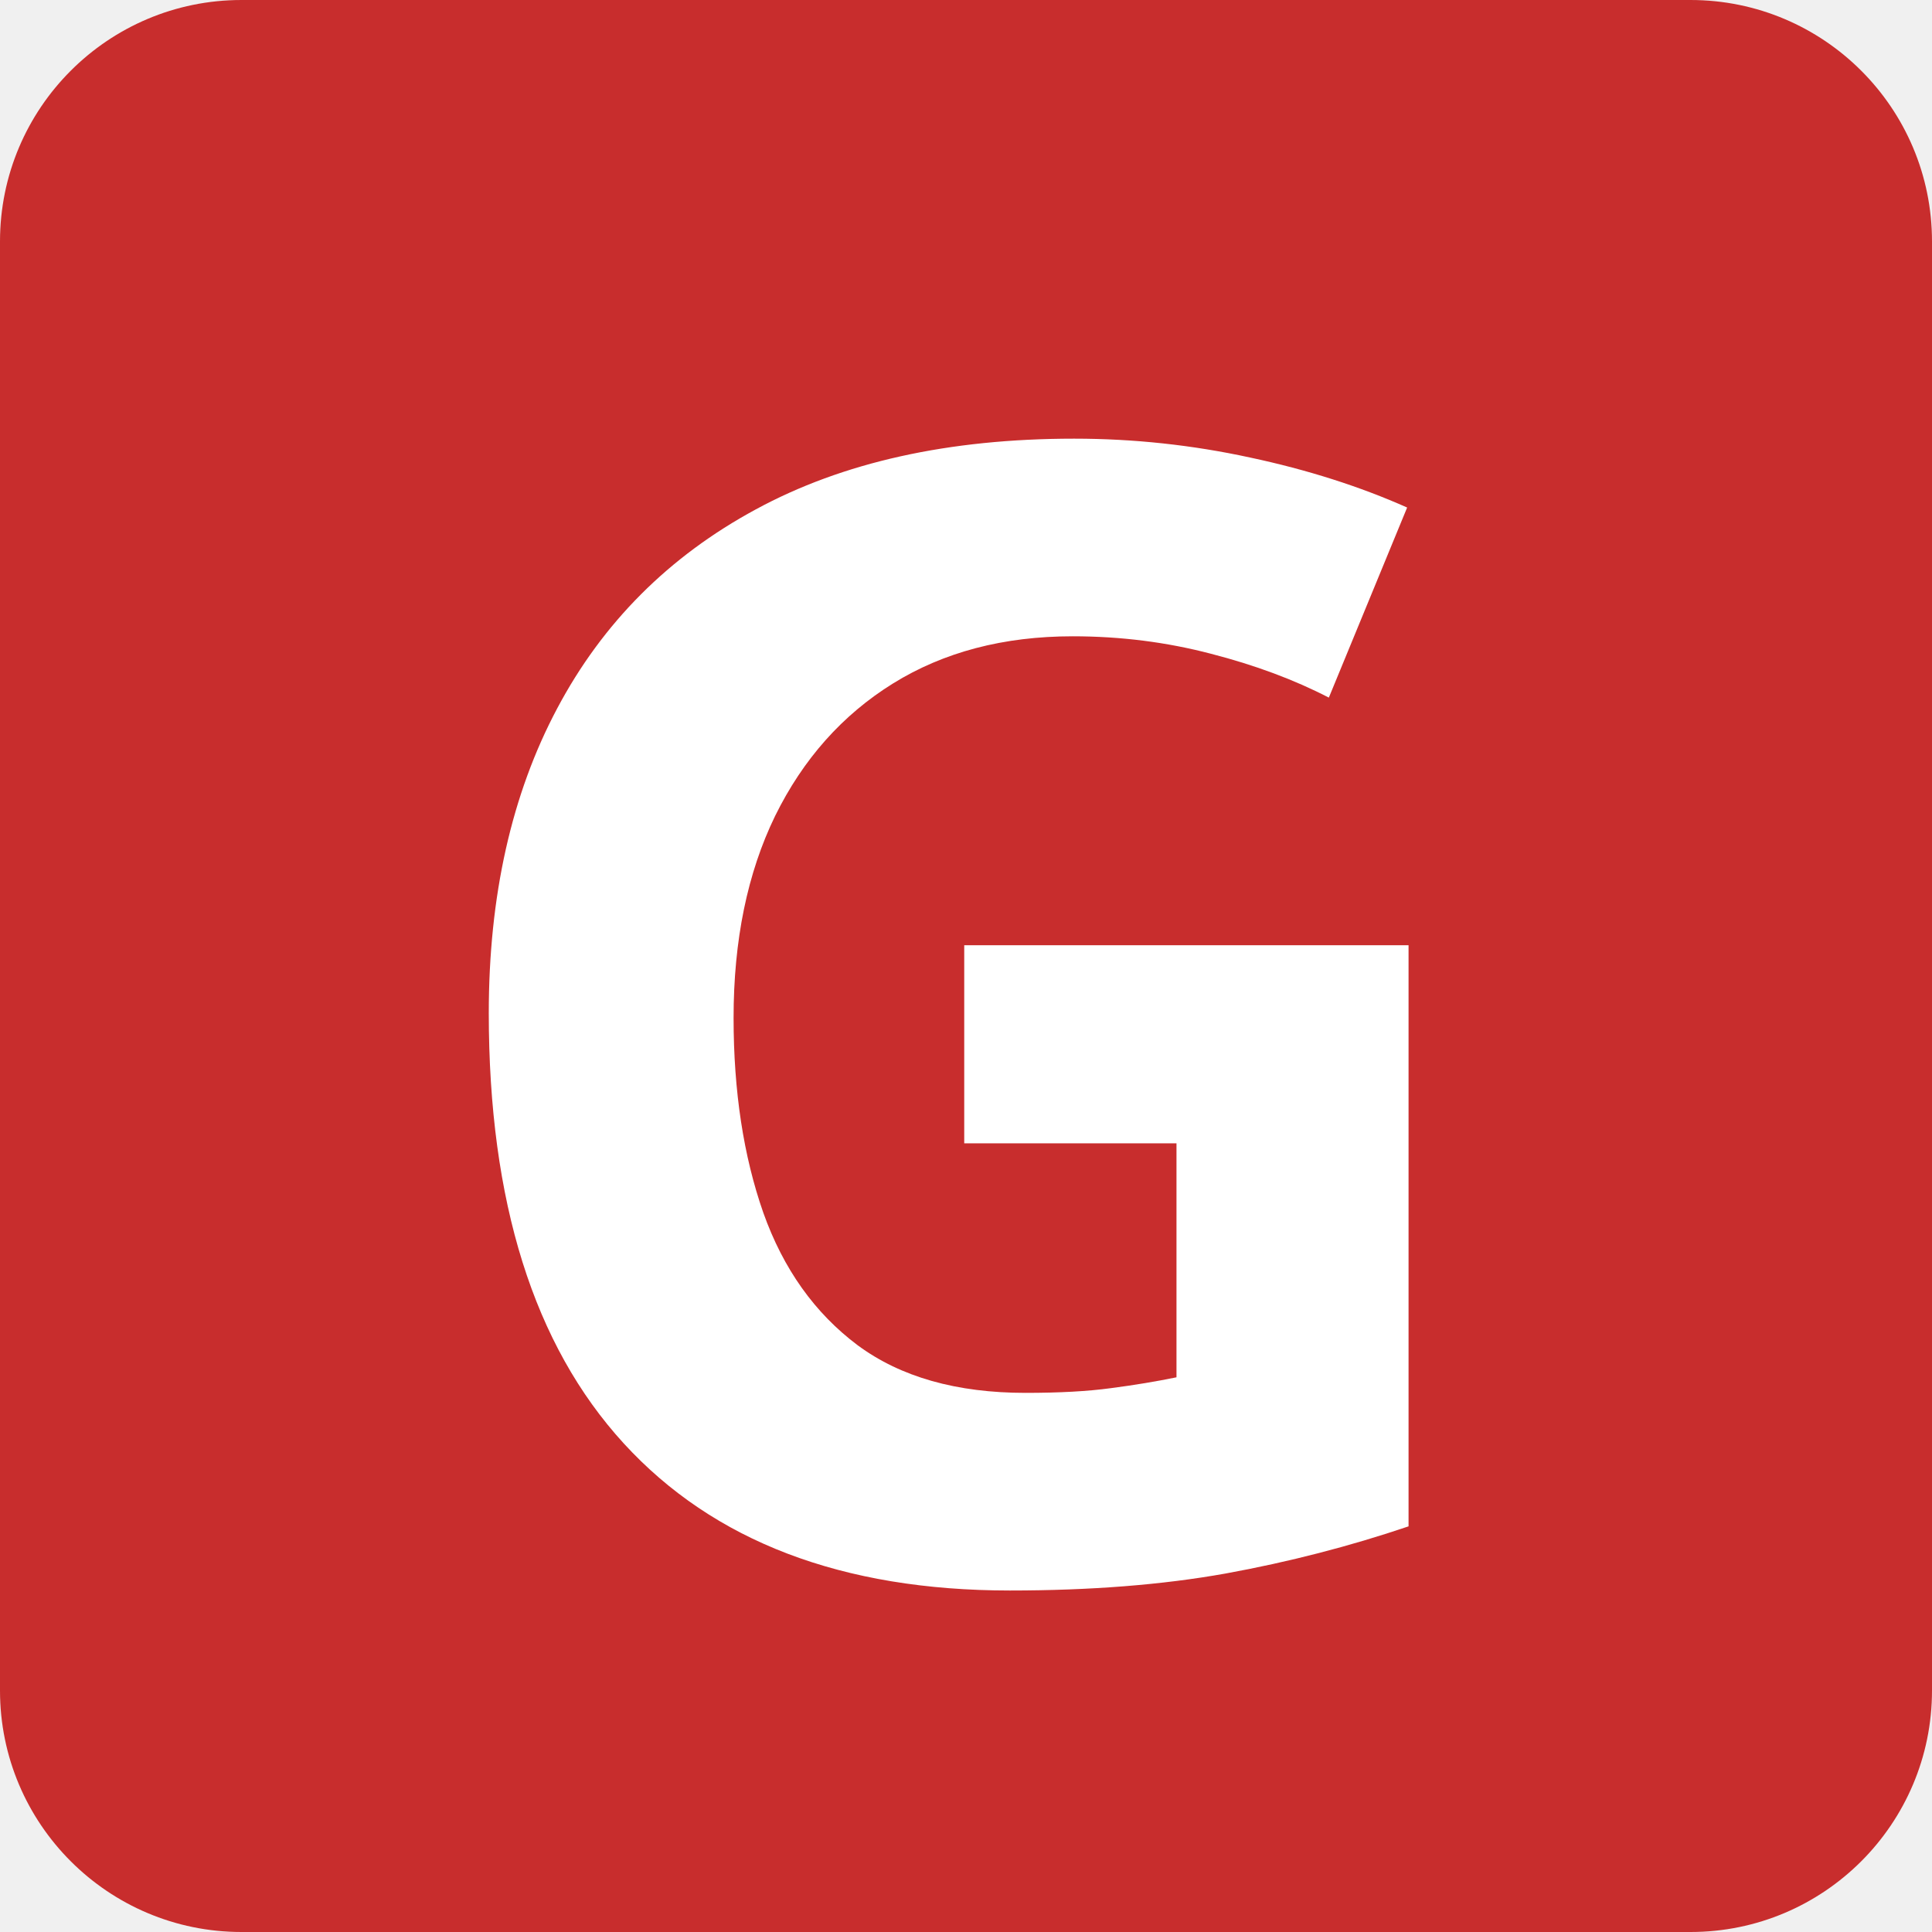
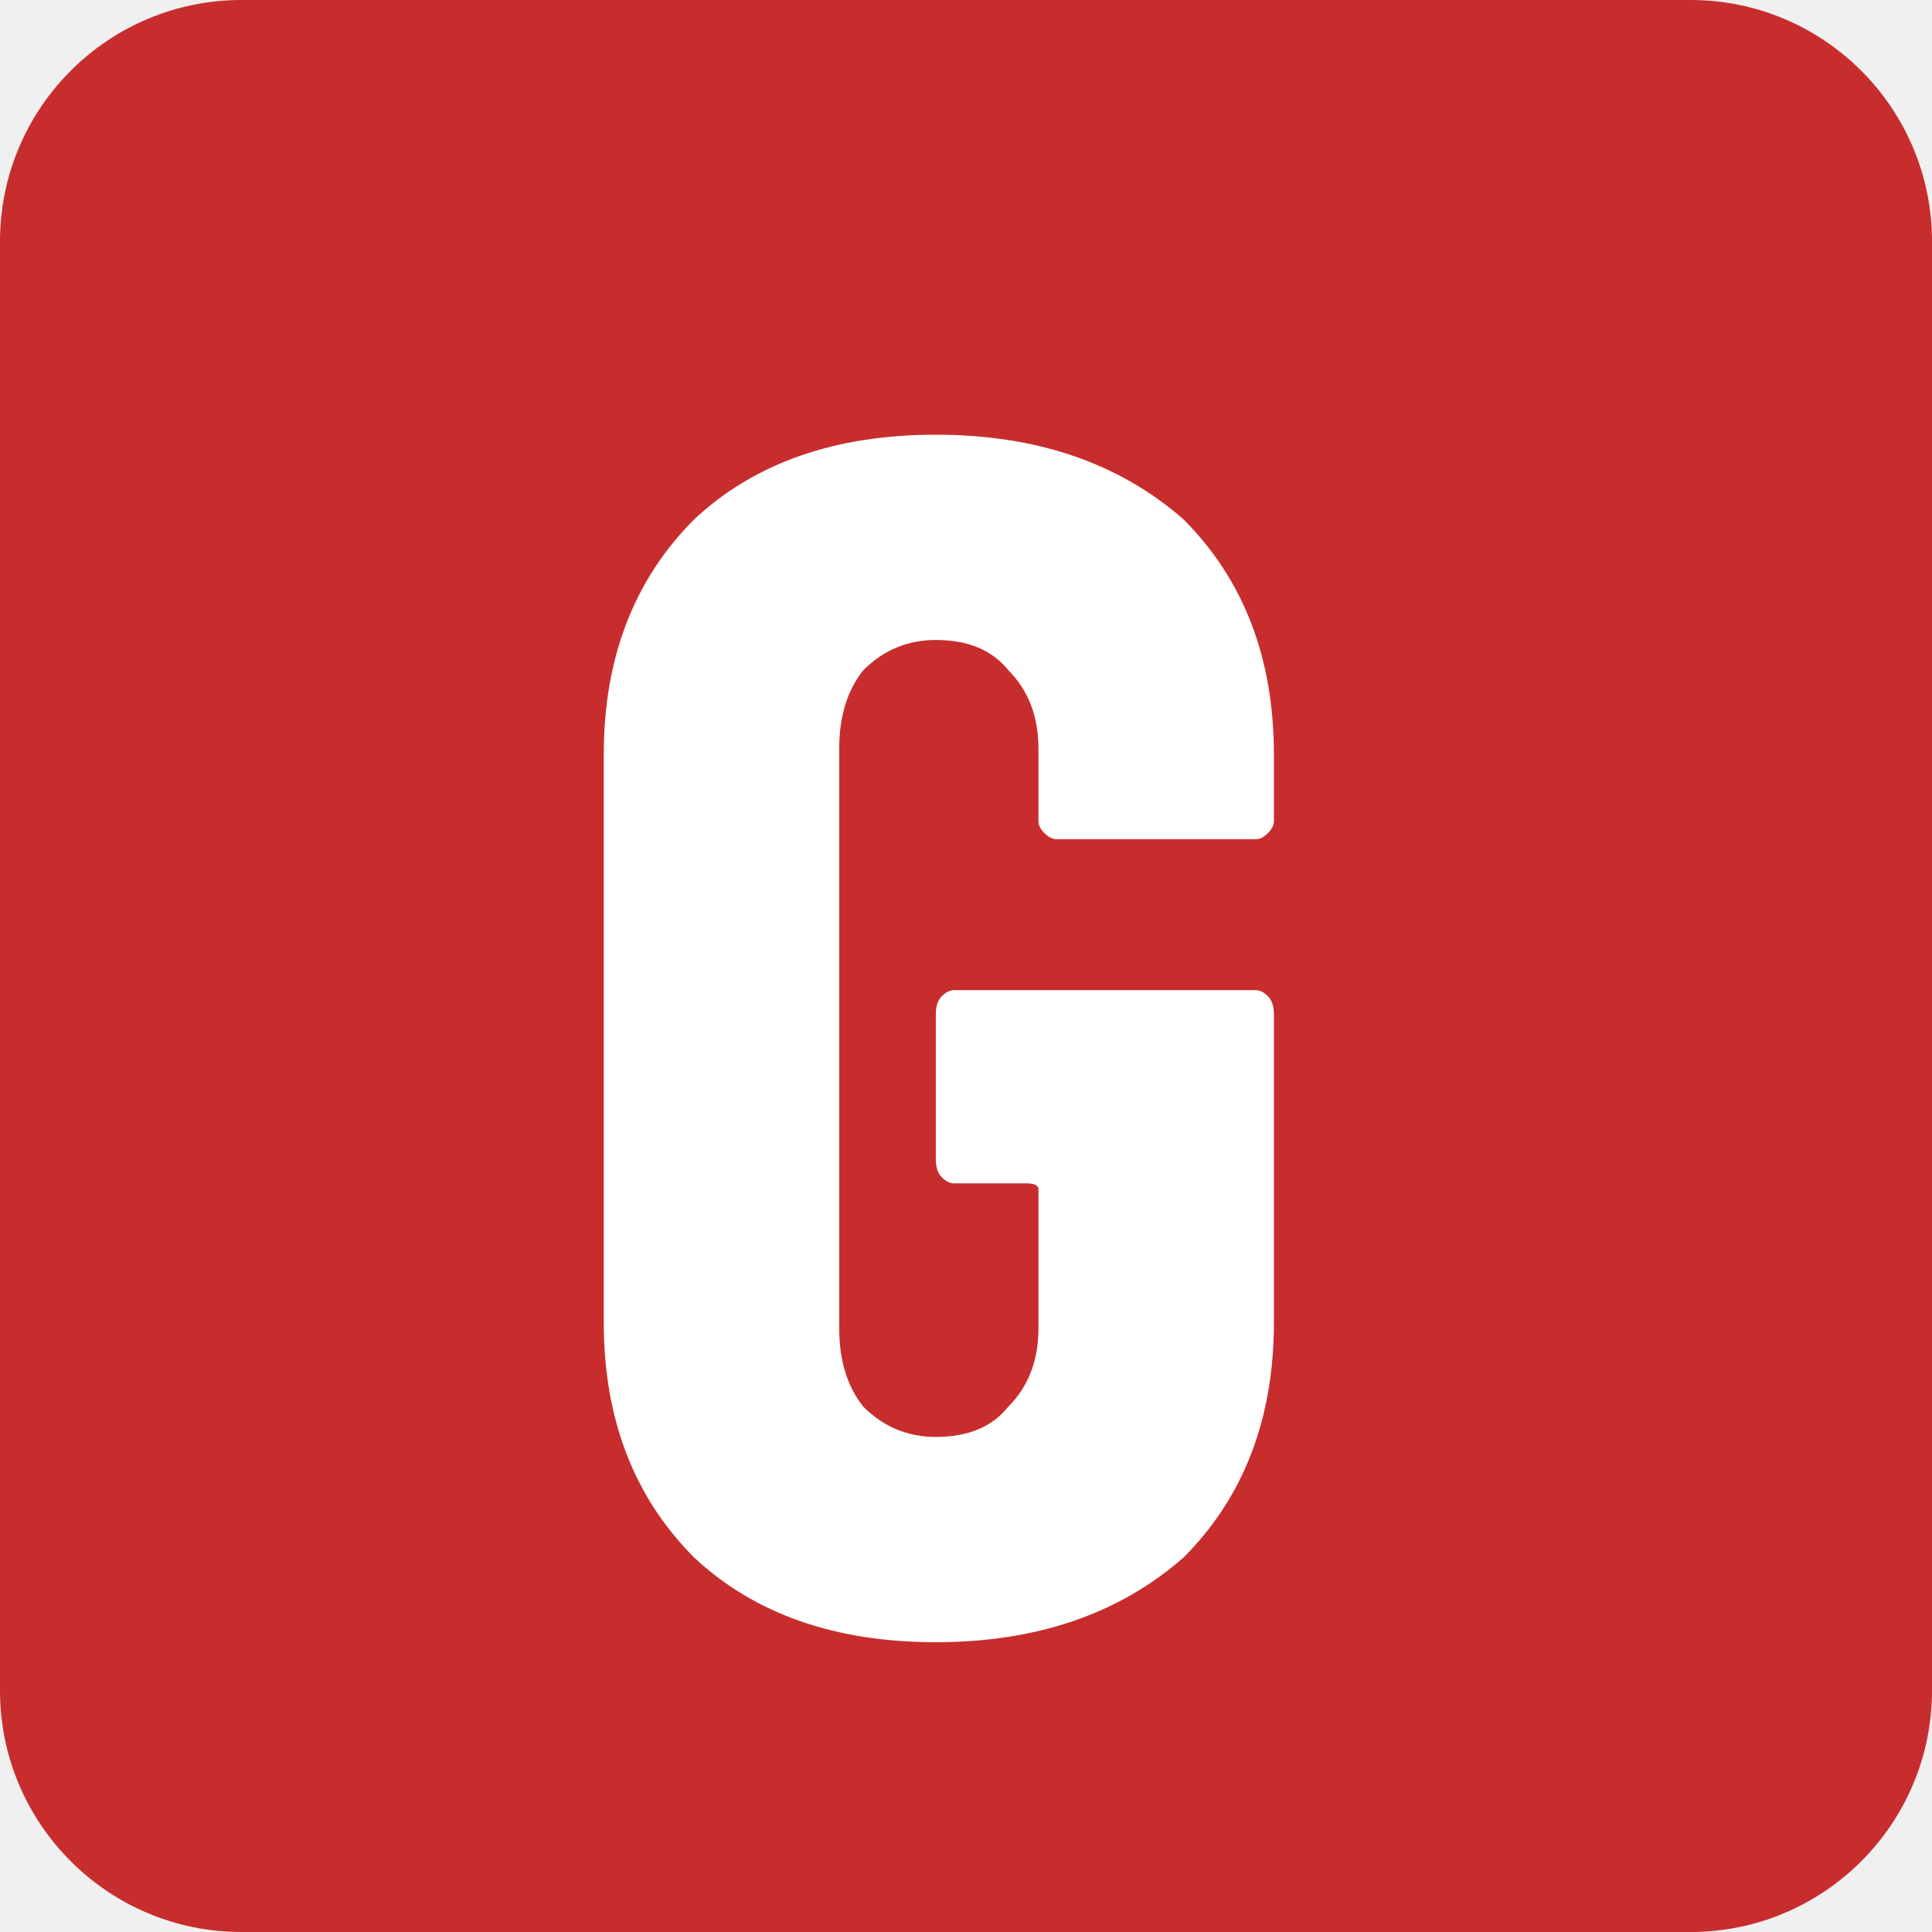
- <svg xmlns="http://www.w3.org/2000/svg" viewBox="0 0 64 64">
-   <rect width="64" height="64" rx="8" fill="#C82D2D" />
-   <text x="50%" y="50%" dominant-baseline="central" text-anchor="middle" font-family="'Barlow Condensed','Arial Narrow',sans-serif" font-weight="700" font-size="52" fill="#FFFFFF">G</text>
+ <svg xmlns="http://www.w3.org/2000/svg" width="32" height="32" viewBox="0 0 32 32">
+   <mask id="satori_om-id">
+     <rect x="0" y="0" width="32" height="32" fill="#fff" />
+   </mask>
+   <path x="0" y="0" width="32" height="32" fill="#C82D2D" d="M4,0 h24 a4,4 0 0 1 4,4 v24 a4,4 0 0 1 -4,4 h-24 a4,4 0 0 1 -4,-4 v-24 a4,4 0 0 1 4,-4" />
+   <mask id="satori_om-id-0">
+     <rect x="9" y="-1" width="14" height="34" fill="#fff" />
+   </mask>
+   <g>
+     <path fill="#FFFFFF" d="M15.5 27.2Q13.0 27.2 11.5 25.8Q10.0 24.3 10.0 21.9L10.0 21.9L10.0 12.5Q10.0 10.1 11.5 8.6Q13.0 7.2 15.5 7.2L15.5 7.2Q18.0 7.2 19.6 8.6Q21.1 10.1 21.1 12.5L21.1 12.5L21.1 13.6Q21.1 13.7 21.0 13.8Q20.9 13.9 20.8 13.9L20.8 13.9L17.5 13.9Q17.4 13.9 17.3 13.8Q17.2 13.7 17.2 13.6L17.2 13.6L17.2 12.4Q17.2 11.6 16.7 11.1Q16.3 10.6 15.5 10.6L15.5 10.6Q14.8 10.6 14.3 11.1Q13.9 11.6 13.9 12.4L13.9 12.4L13.9 22.0Q13.9 22.8 14.3 23.3Q14.8 23.8 15.5 23.8L15.5 23.8Q16.3 23.8 16.7 23.3Q17.2 22.8 17.2 22.0L17.2 22.0L17.2 19.7Q17.2 19.6 17.0 19.6L17.0 19.6L15.8 19.6Q15.7 19.6 15.6 19.5Q15.5 19.4 15.5 19.2L15.5 19.2L15.5 16.8Q15.5 16.6 15.6 16.5Q15.7 16.4 15.8 16.4L15.8 16.4L20.8 16.4Q20.9 16.4 21.0 16.5Q21.1 16.6 21.1 16.8L21.1 16.8L21.1 21.9Q21.1 24.3 19.6 25.8Q18.0 27.2 15.5 27.2L15.5 27.2Z " />
+   </g>
</svg>
